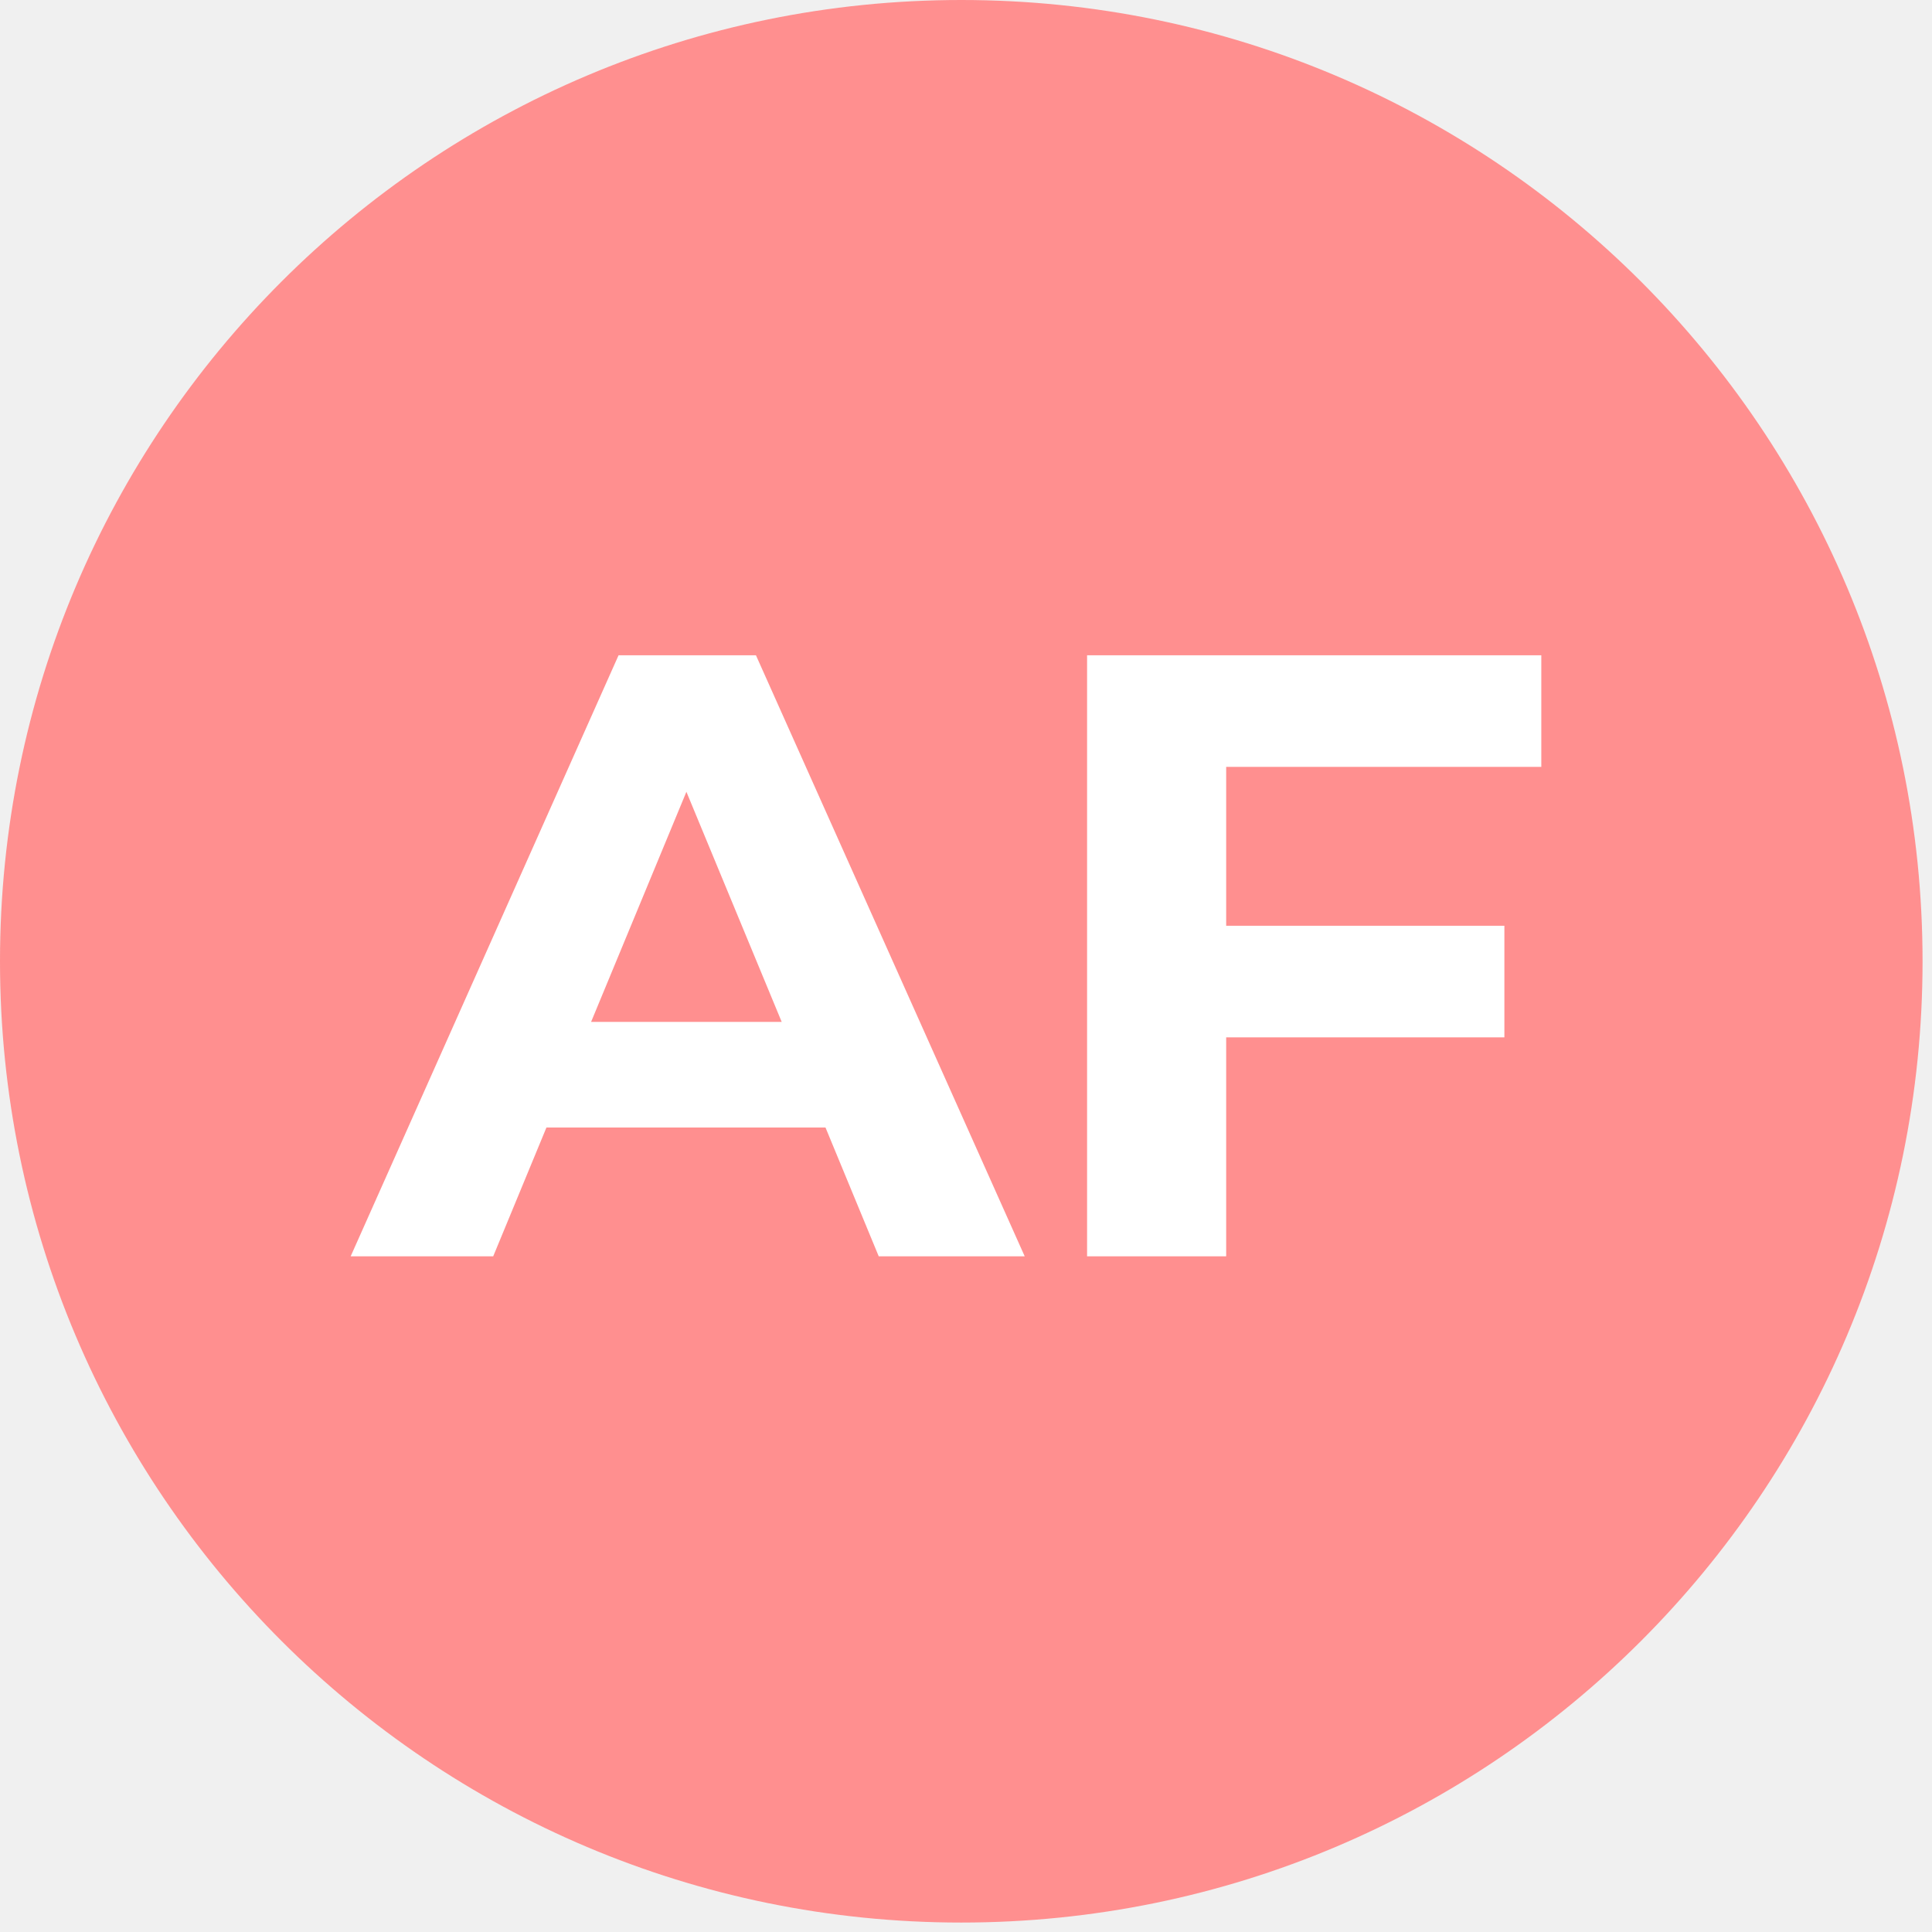
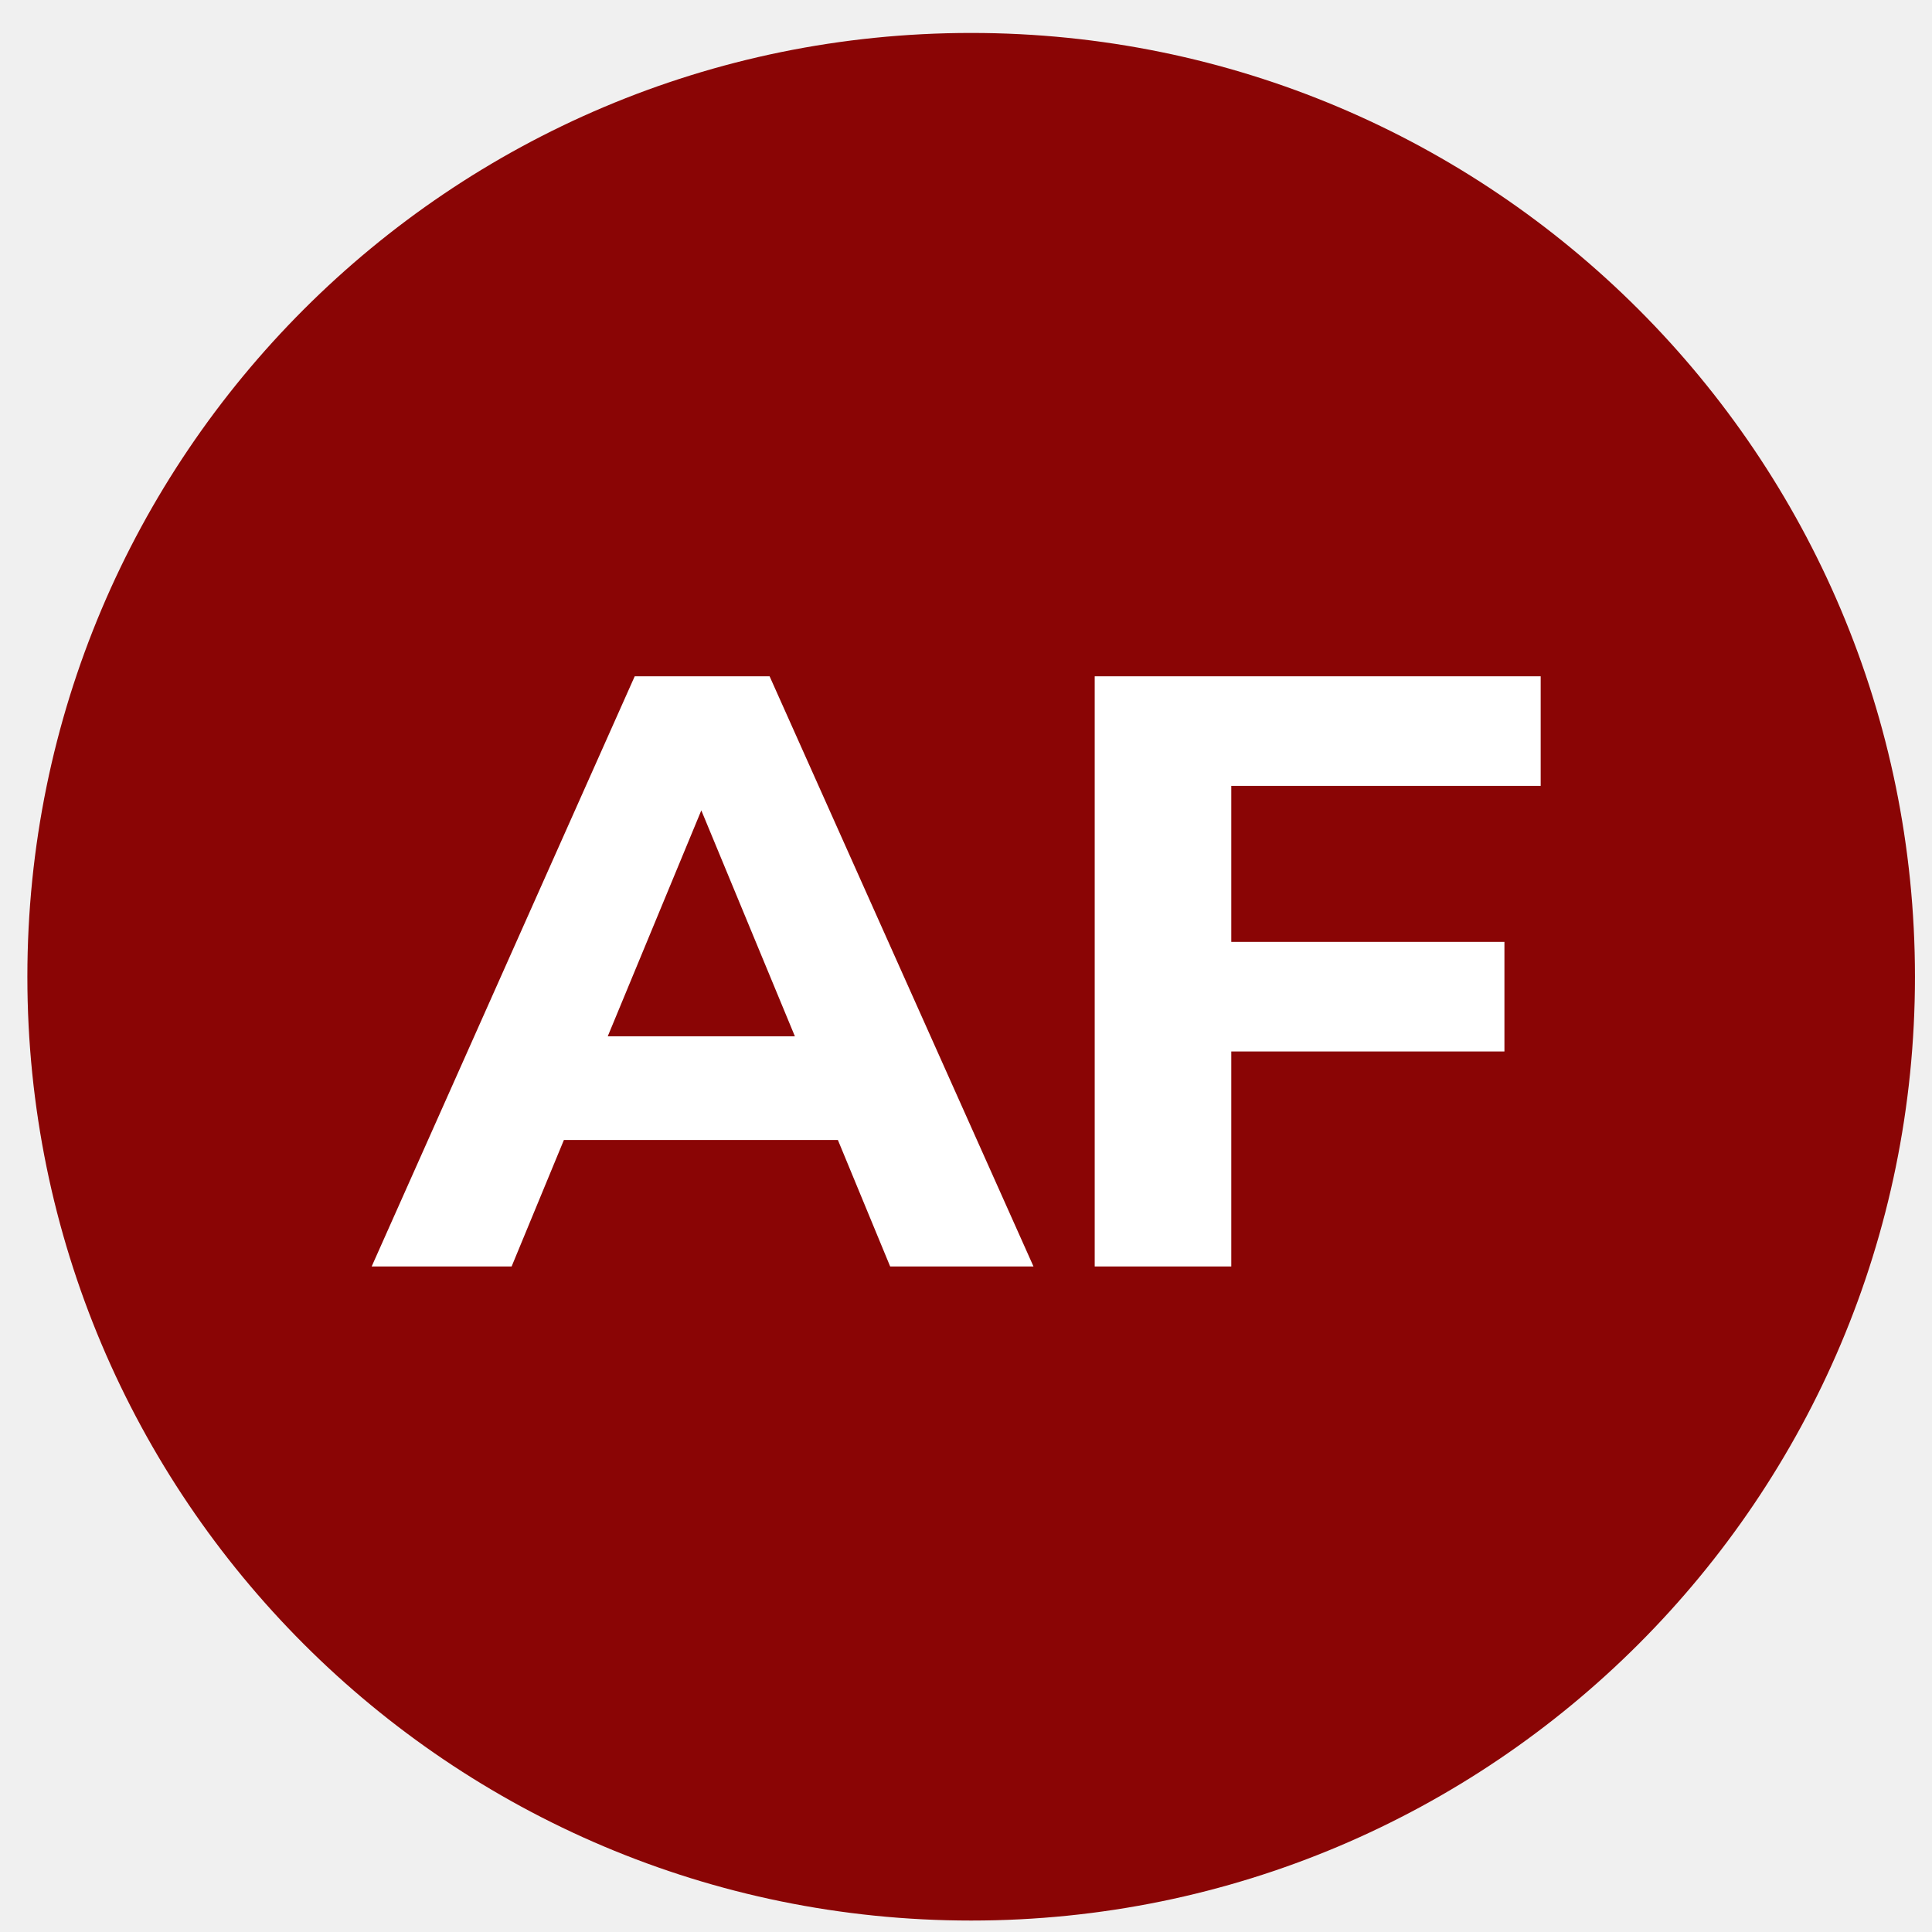
- <svg xmlns="http://www.w3.org/2000/svg" width="54" height="54" viewBox="0 0 54 54" fill="none">
-   <circle cx="26.868" cy="26.868" r="26.868" fill="#FF8F8F" />
-   <path d="M23.073 31.515H15.273L13.785 35.115H9.801L17.289 18.315H21.129L28.641 35.115H24.561L23.073 31.515ZM21.849 28.563L19.185 22.131L16.521 28.563H21.849ZM34.272 21.435V25.875H42.048V28.995H34.272V35.115H30.384V18.315H43.08V21.435H34.272Z" fill="white" />
+ <svg xmlns="http://www.w3.org/2000/svg" width="55" height="55" viewBox="0 0 55 55" fill="none">
+   <circle cx="27.647" cy="27.806" r="26.868" fill="#8A0505" />
+   <path d="M23.853 32.453H16.053L14.565 36.053H10.581L18.069 19.253H21.909L29.421 36.053H25.341L23.853 32.453ZM22.629 29.502L19.965 23.07L17.301 29.502H22.629ZM35.052 22.373V26.814H42.828V29.933H35.052V36.053H31.164V19.253H43.86V22.373H35.052Z" fill="white" />
</svg>
